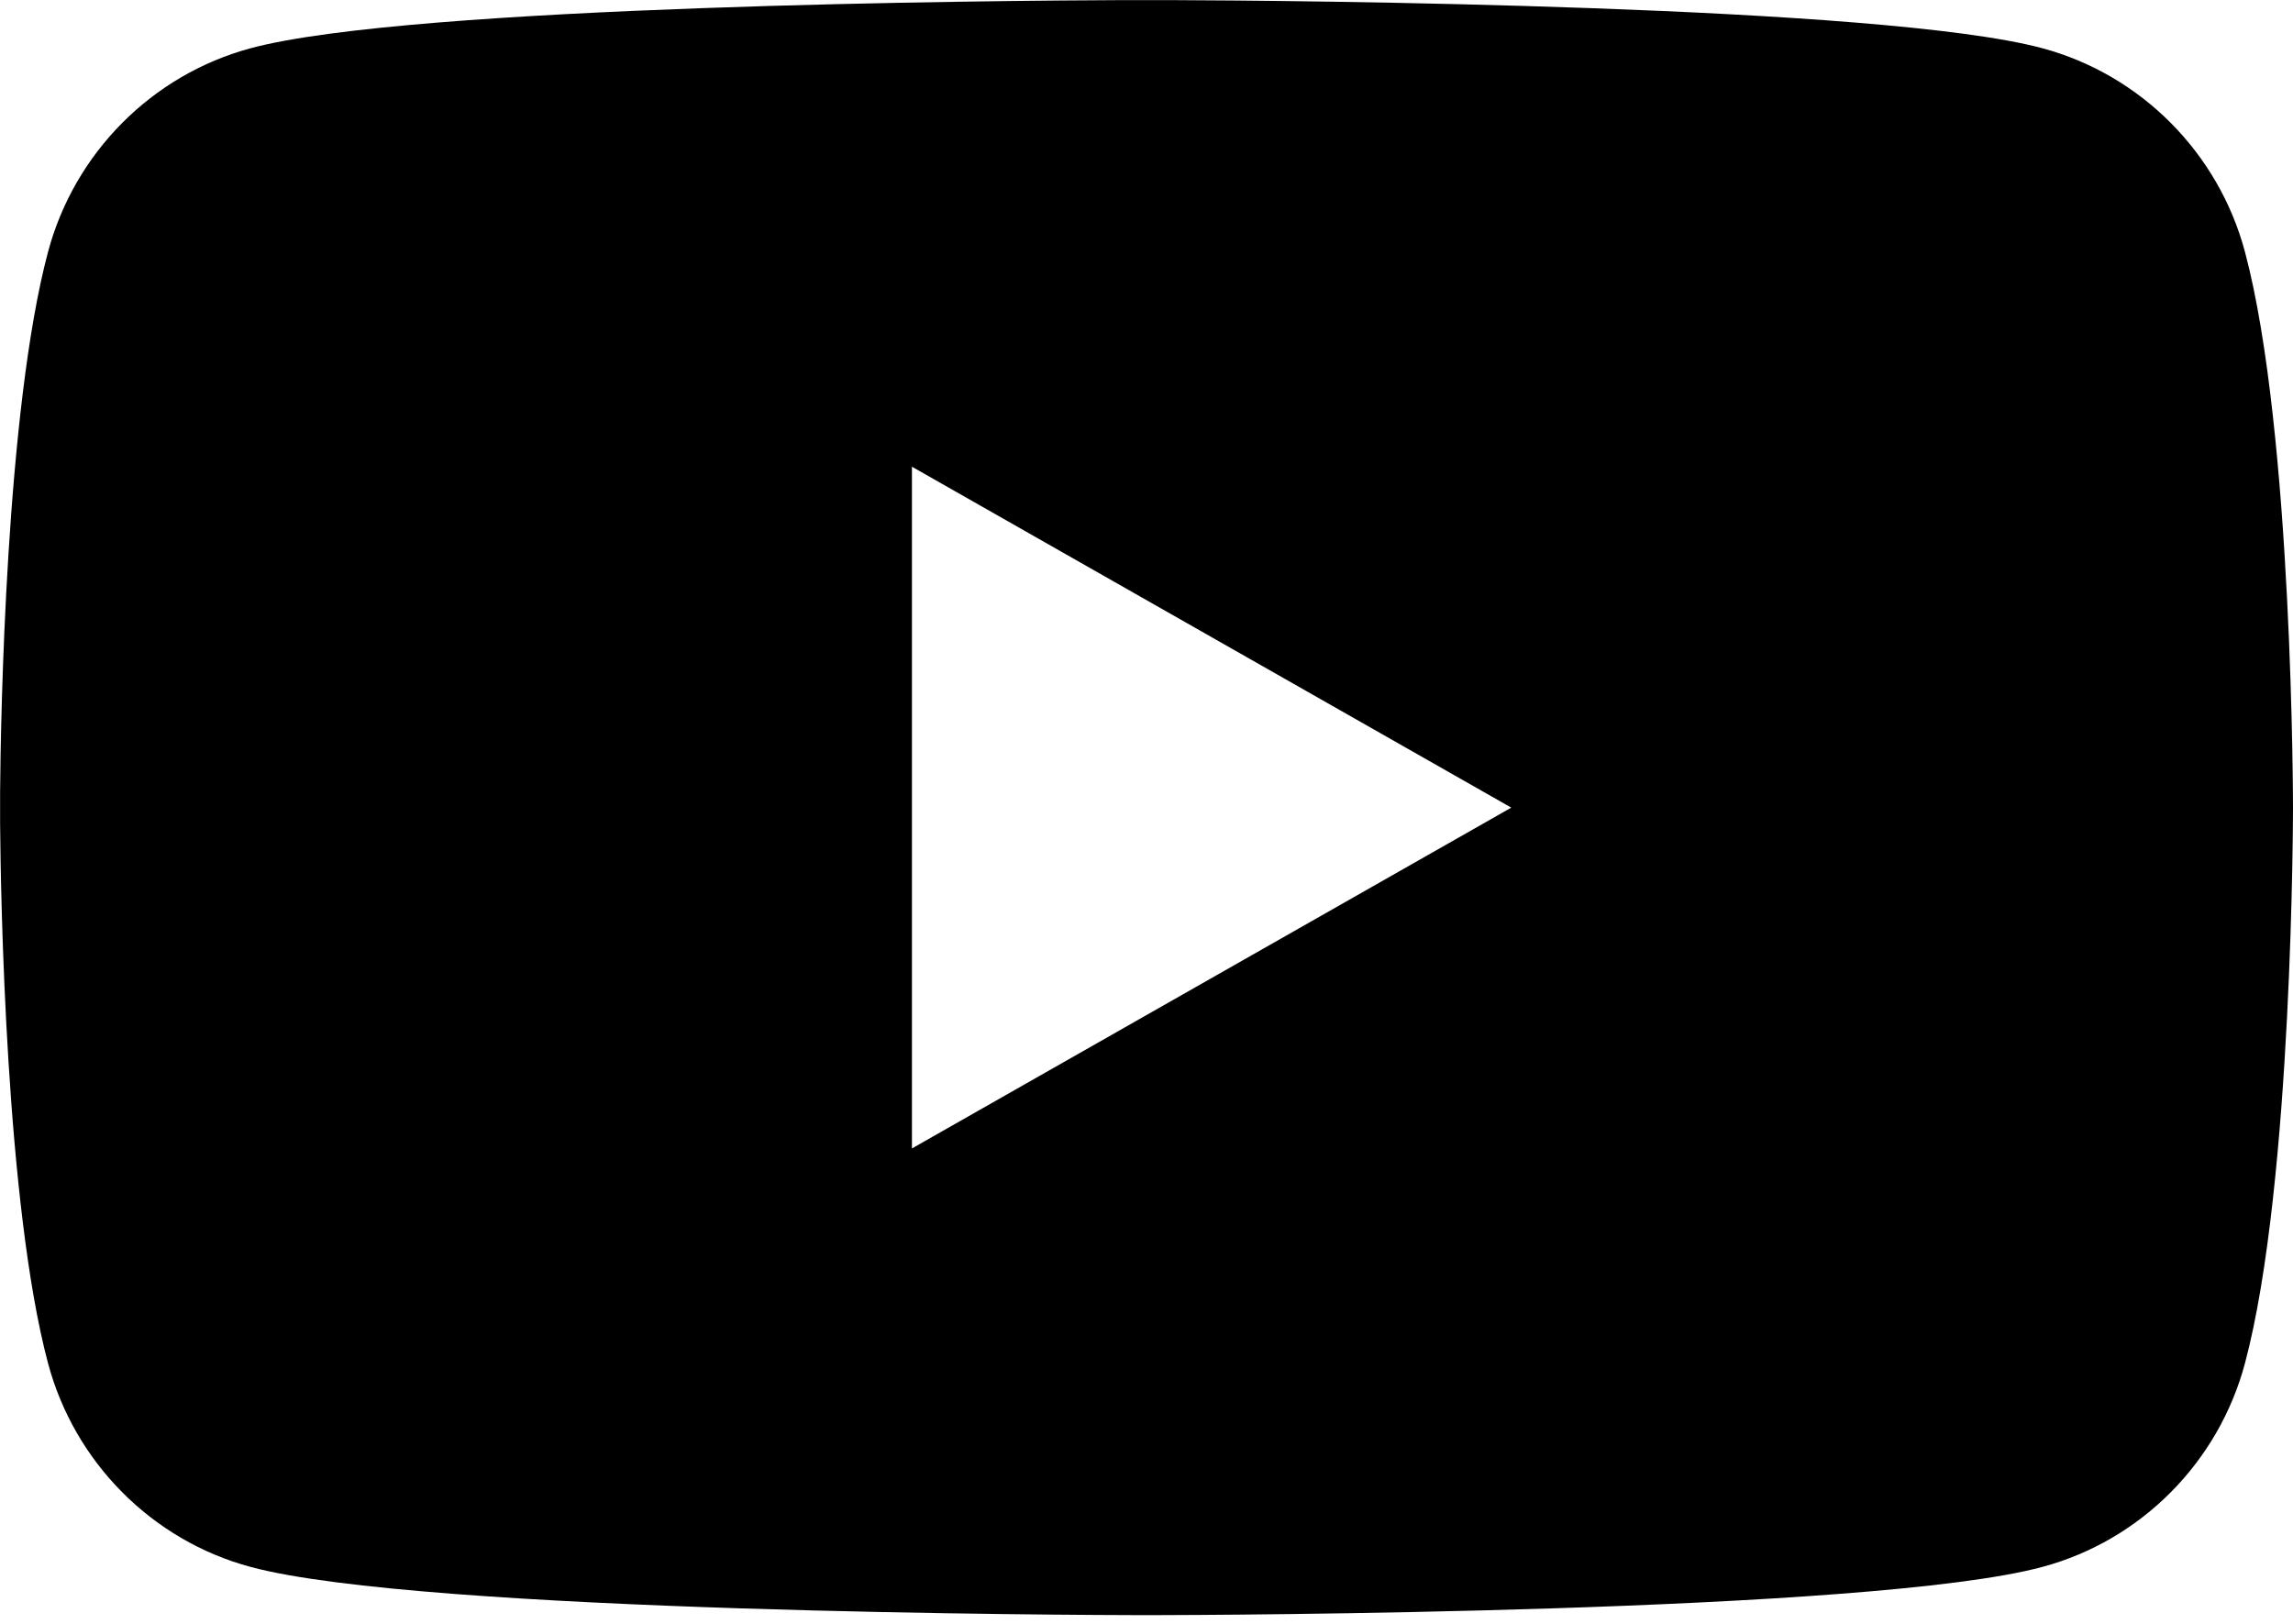
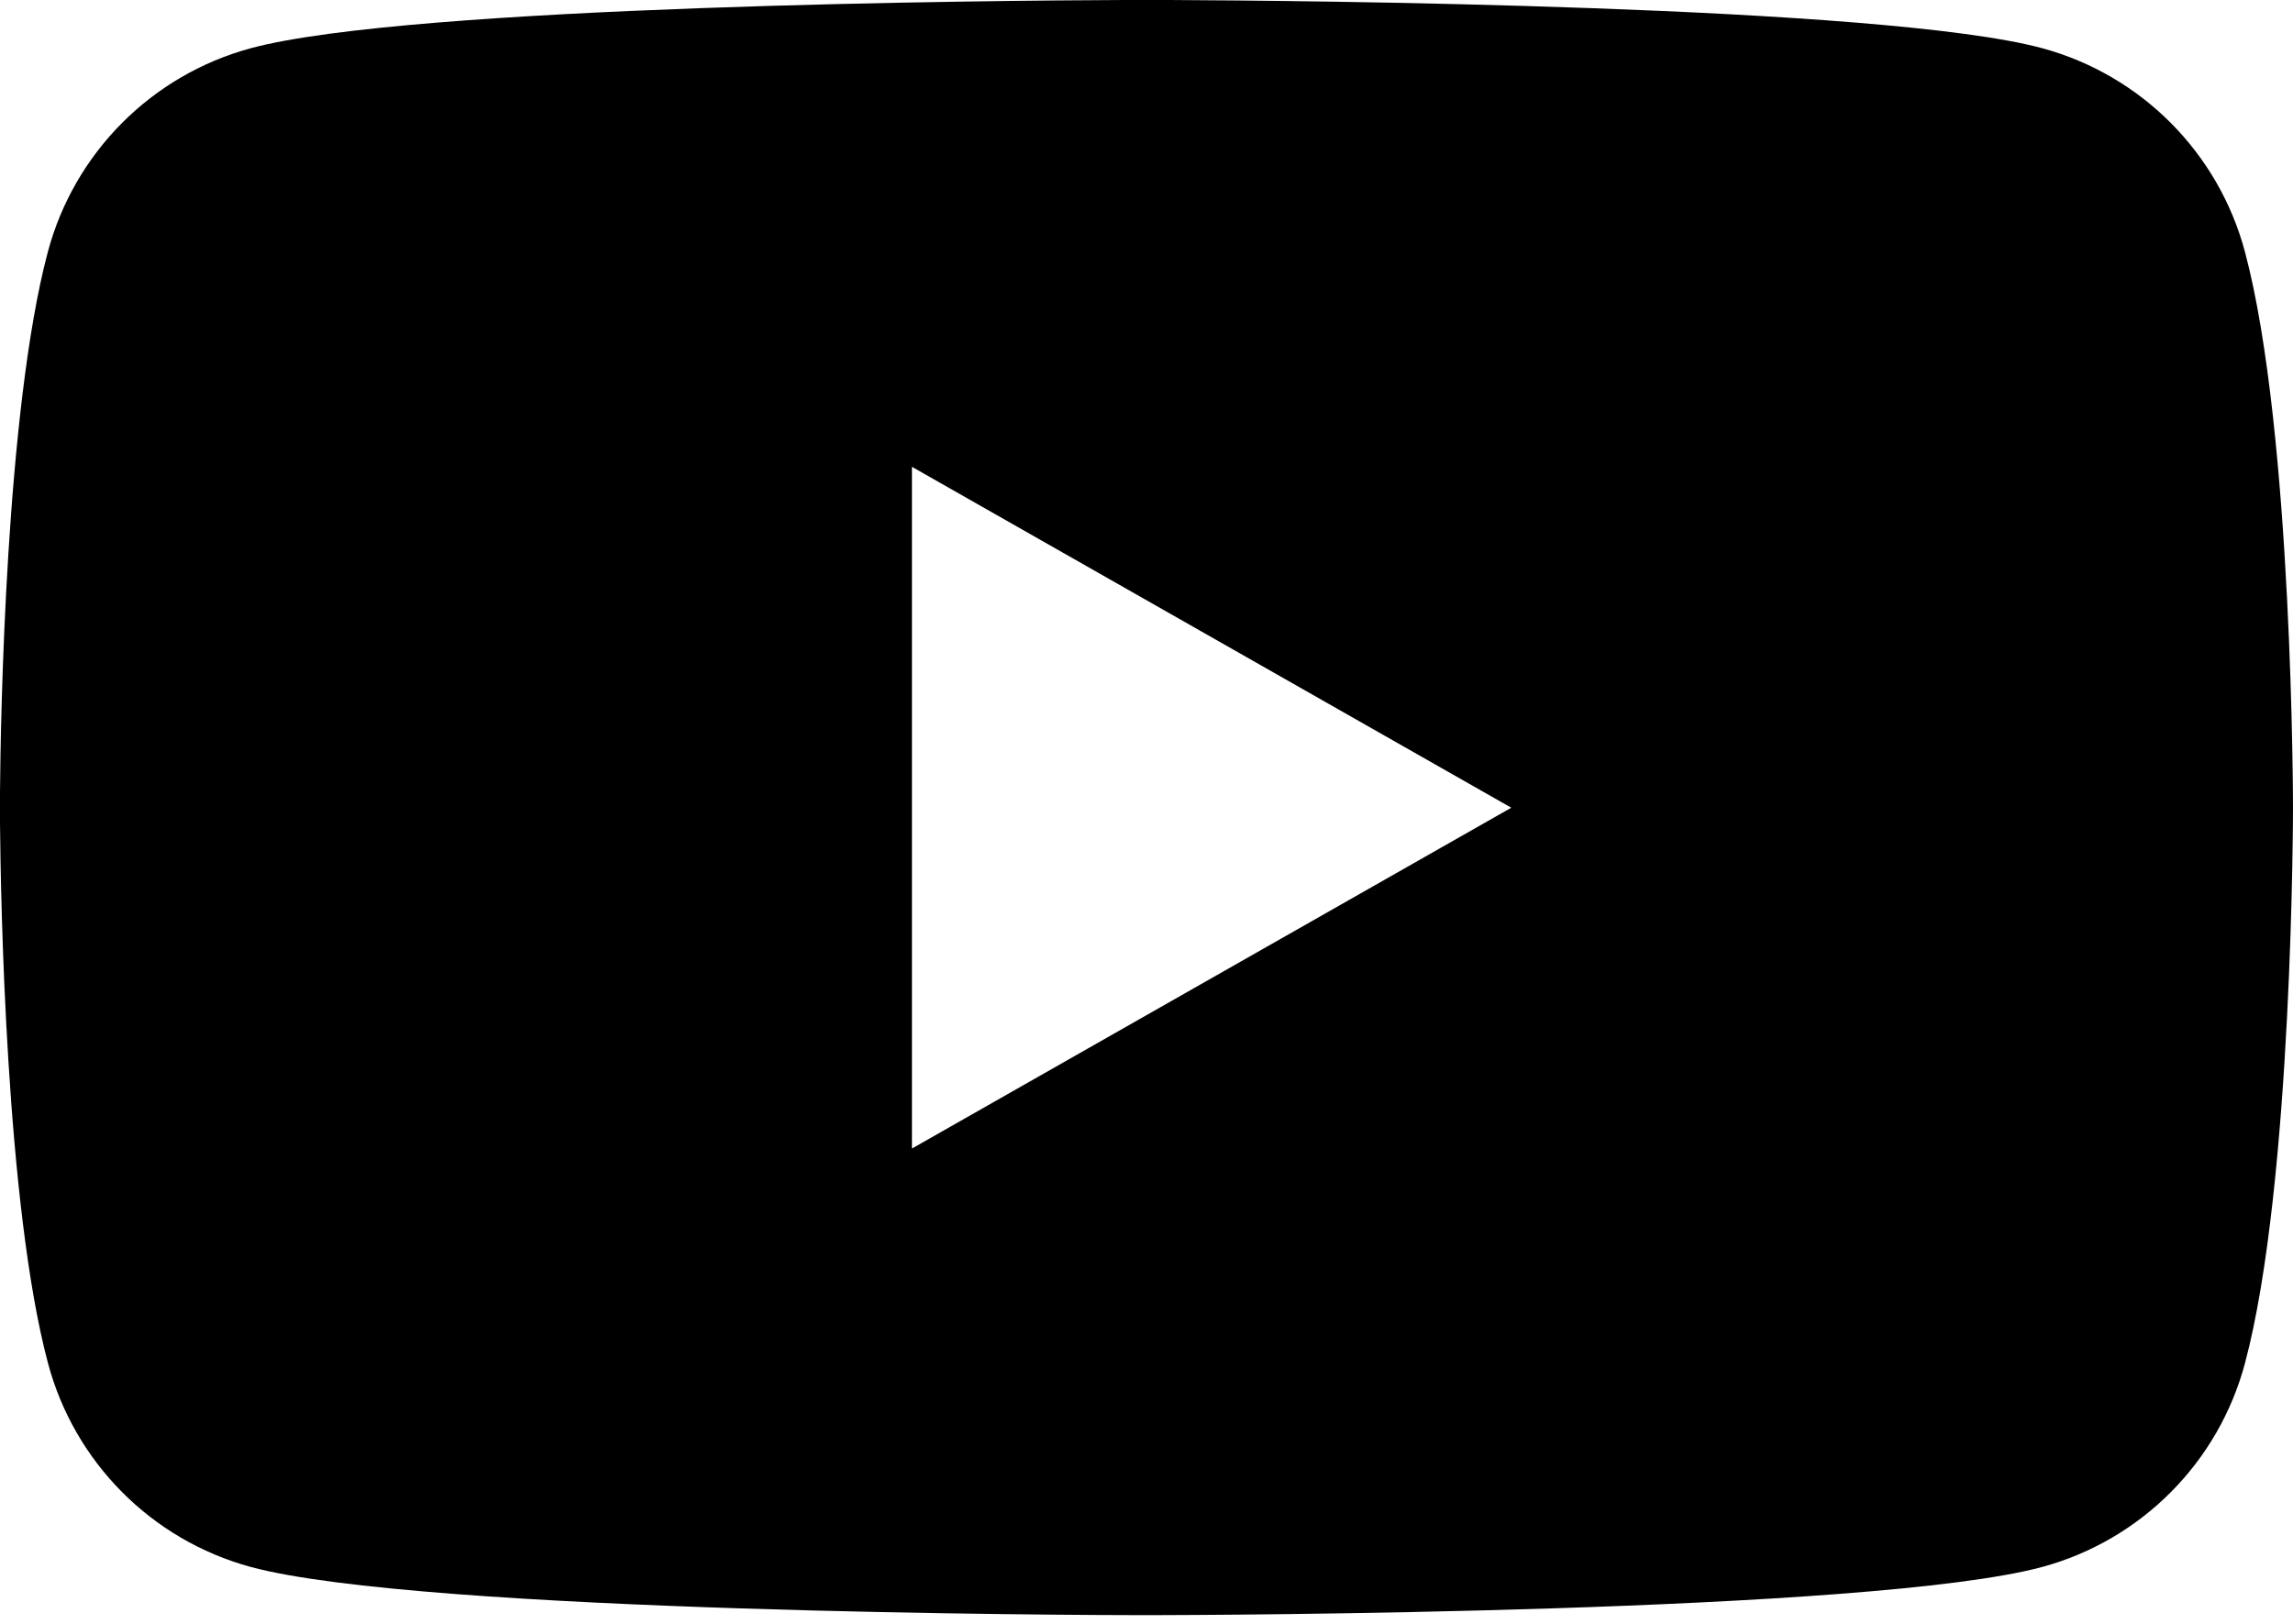
- <svg xmlns="http://www.w3.org/2000/svg" width="24px" height="17px" viewBox="0 0 24 17" version="1.1">
-   <g id="💟-Symbols" stroke="none" stroke-width="1" fill="none" fill-rule="evenodd">
-     <g id="09-Icons-/-Social-/-Youtube" transform="translate(0, -3)" fill="#000000">
-       <path d="M12.239,3.001 C13.533,3.006 19.704,3.054 21.377,3.505 C22.409,3.783 23.222,4.601 23.498,5.64 C24,7.524 24,11.455 24,11.455 C24,11.455 24,15.385 23.498,17.269 C23.222,18.308 22.409,19.127 21.377,19.404 C19.585,19.888 12.629,19.908 12.04,19.909 L11.96,19.909 C11.371,19.908 4.415,19.888 2.623,19.404 C1.591,19.127 0.778,18.308 0.502,17.269 C0.061,15.613 0.007,12.377 0.001,11.617 L0.001,11.292 C0.007,10.532 0.061,7.296 0.502,5.64 C0.778,4.601 1.591,3.783 2.623,3.505 C4.296,3.054 10.467,3.006 11.761,3.001 Z M9.545,7.886 L9.545,15.023 L15.818,11.455 L9.545,7.886 Z" id="🎨-Color" />
-     </g>
-   </g>
+ <svg xmlns="http://www.w3.org/2000/svg" width="24" height="17" viewBox="0 0 24 17">
+   <path d="M12.239 0c1.294.006 7.465.054 9.138.505a3.015 3.015 0 012.121 2.135C24 4.524 24 8.455 24 8.455s0 3.93-.502 5.814a3.016 3.016 0 01-2.121 2.135c-1.792.484-8.748.504-9.337.505h-.08c-.589 0-7.545-.021-9.337-.505A3.016 3.016 0 01.502 14.27C.06 12.613.007 9.377 0 8.617v-.325c.006-.76.06-3.996.5-5.652A3.015 3.015 0 012.624.505C4.296.054 10.467.005 11.761 0zM9.545 4.887v7.137l6.273-3.568-6.273-3.569z" fill="#000" fill-rule="evenodd" />
</svg>
